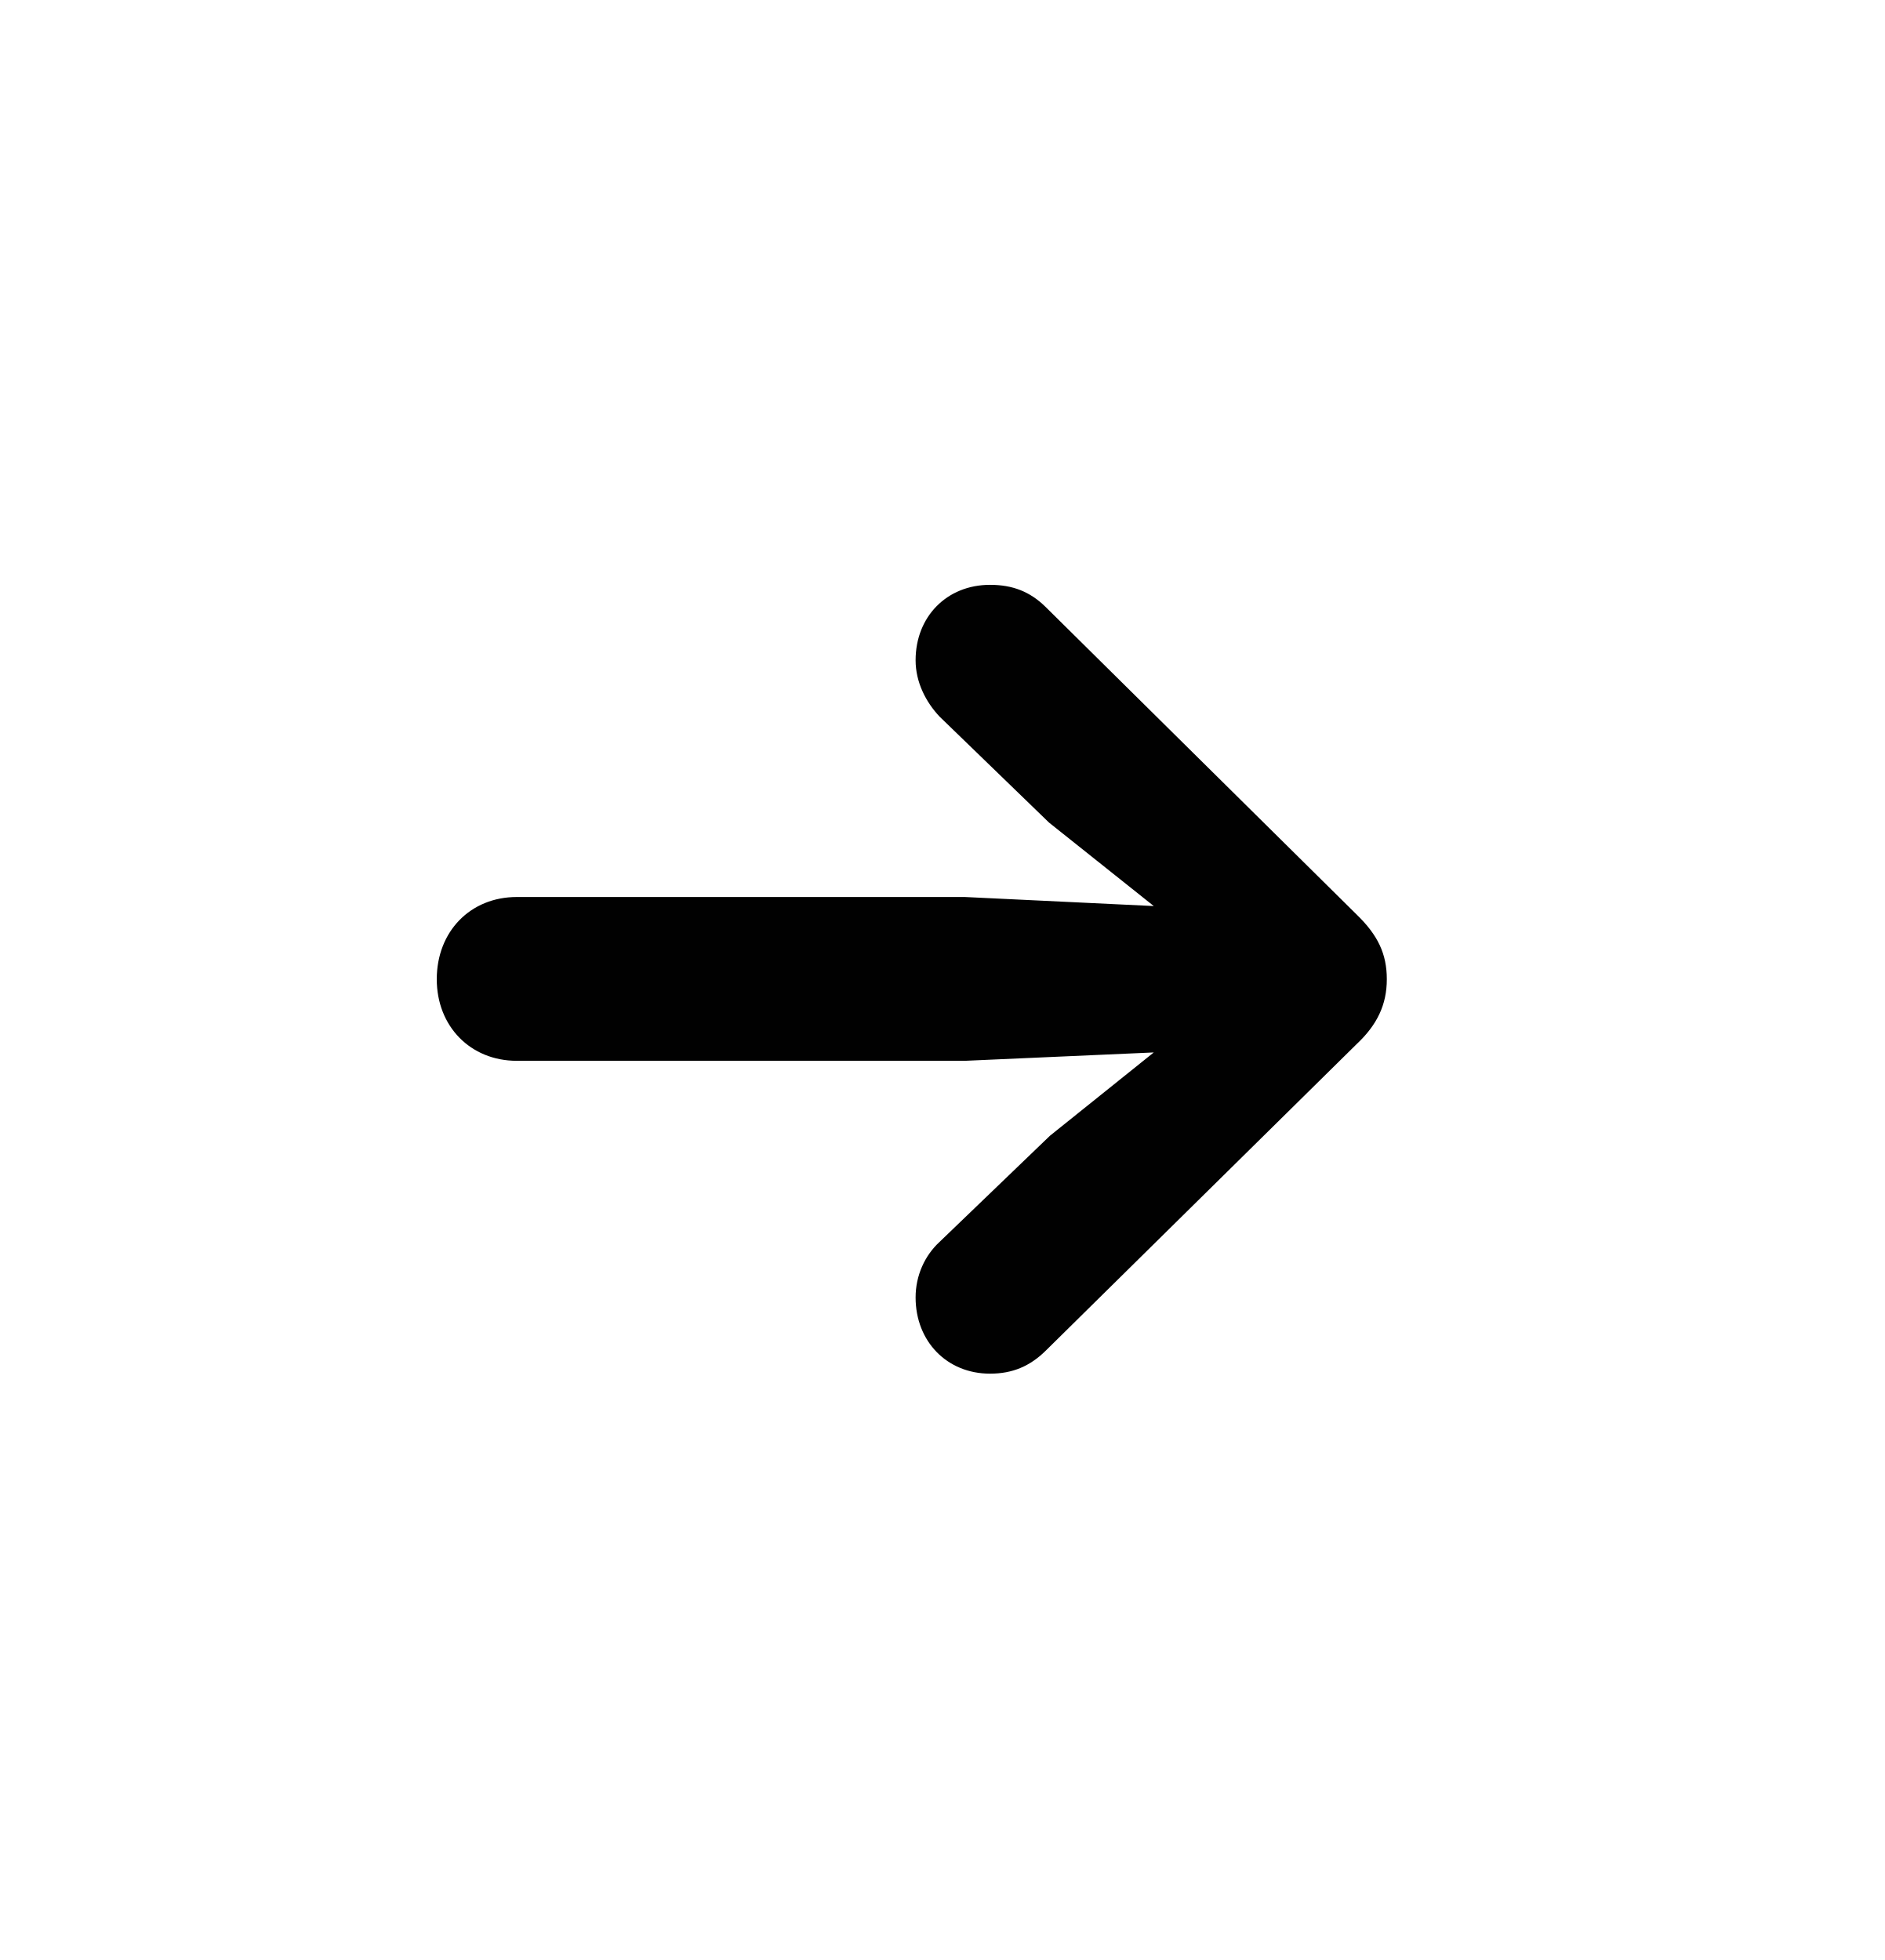
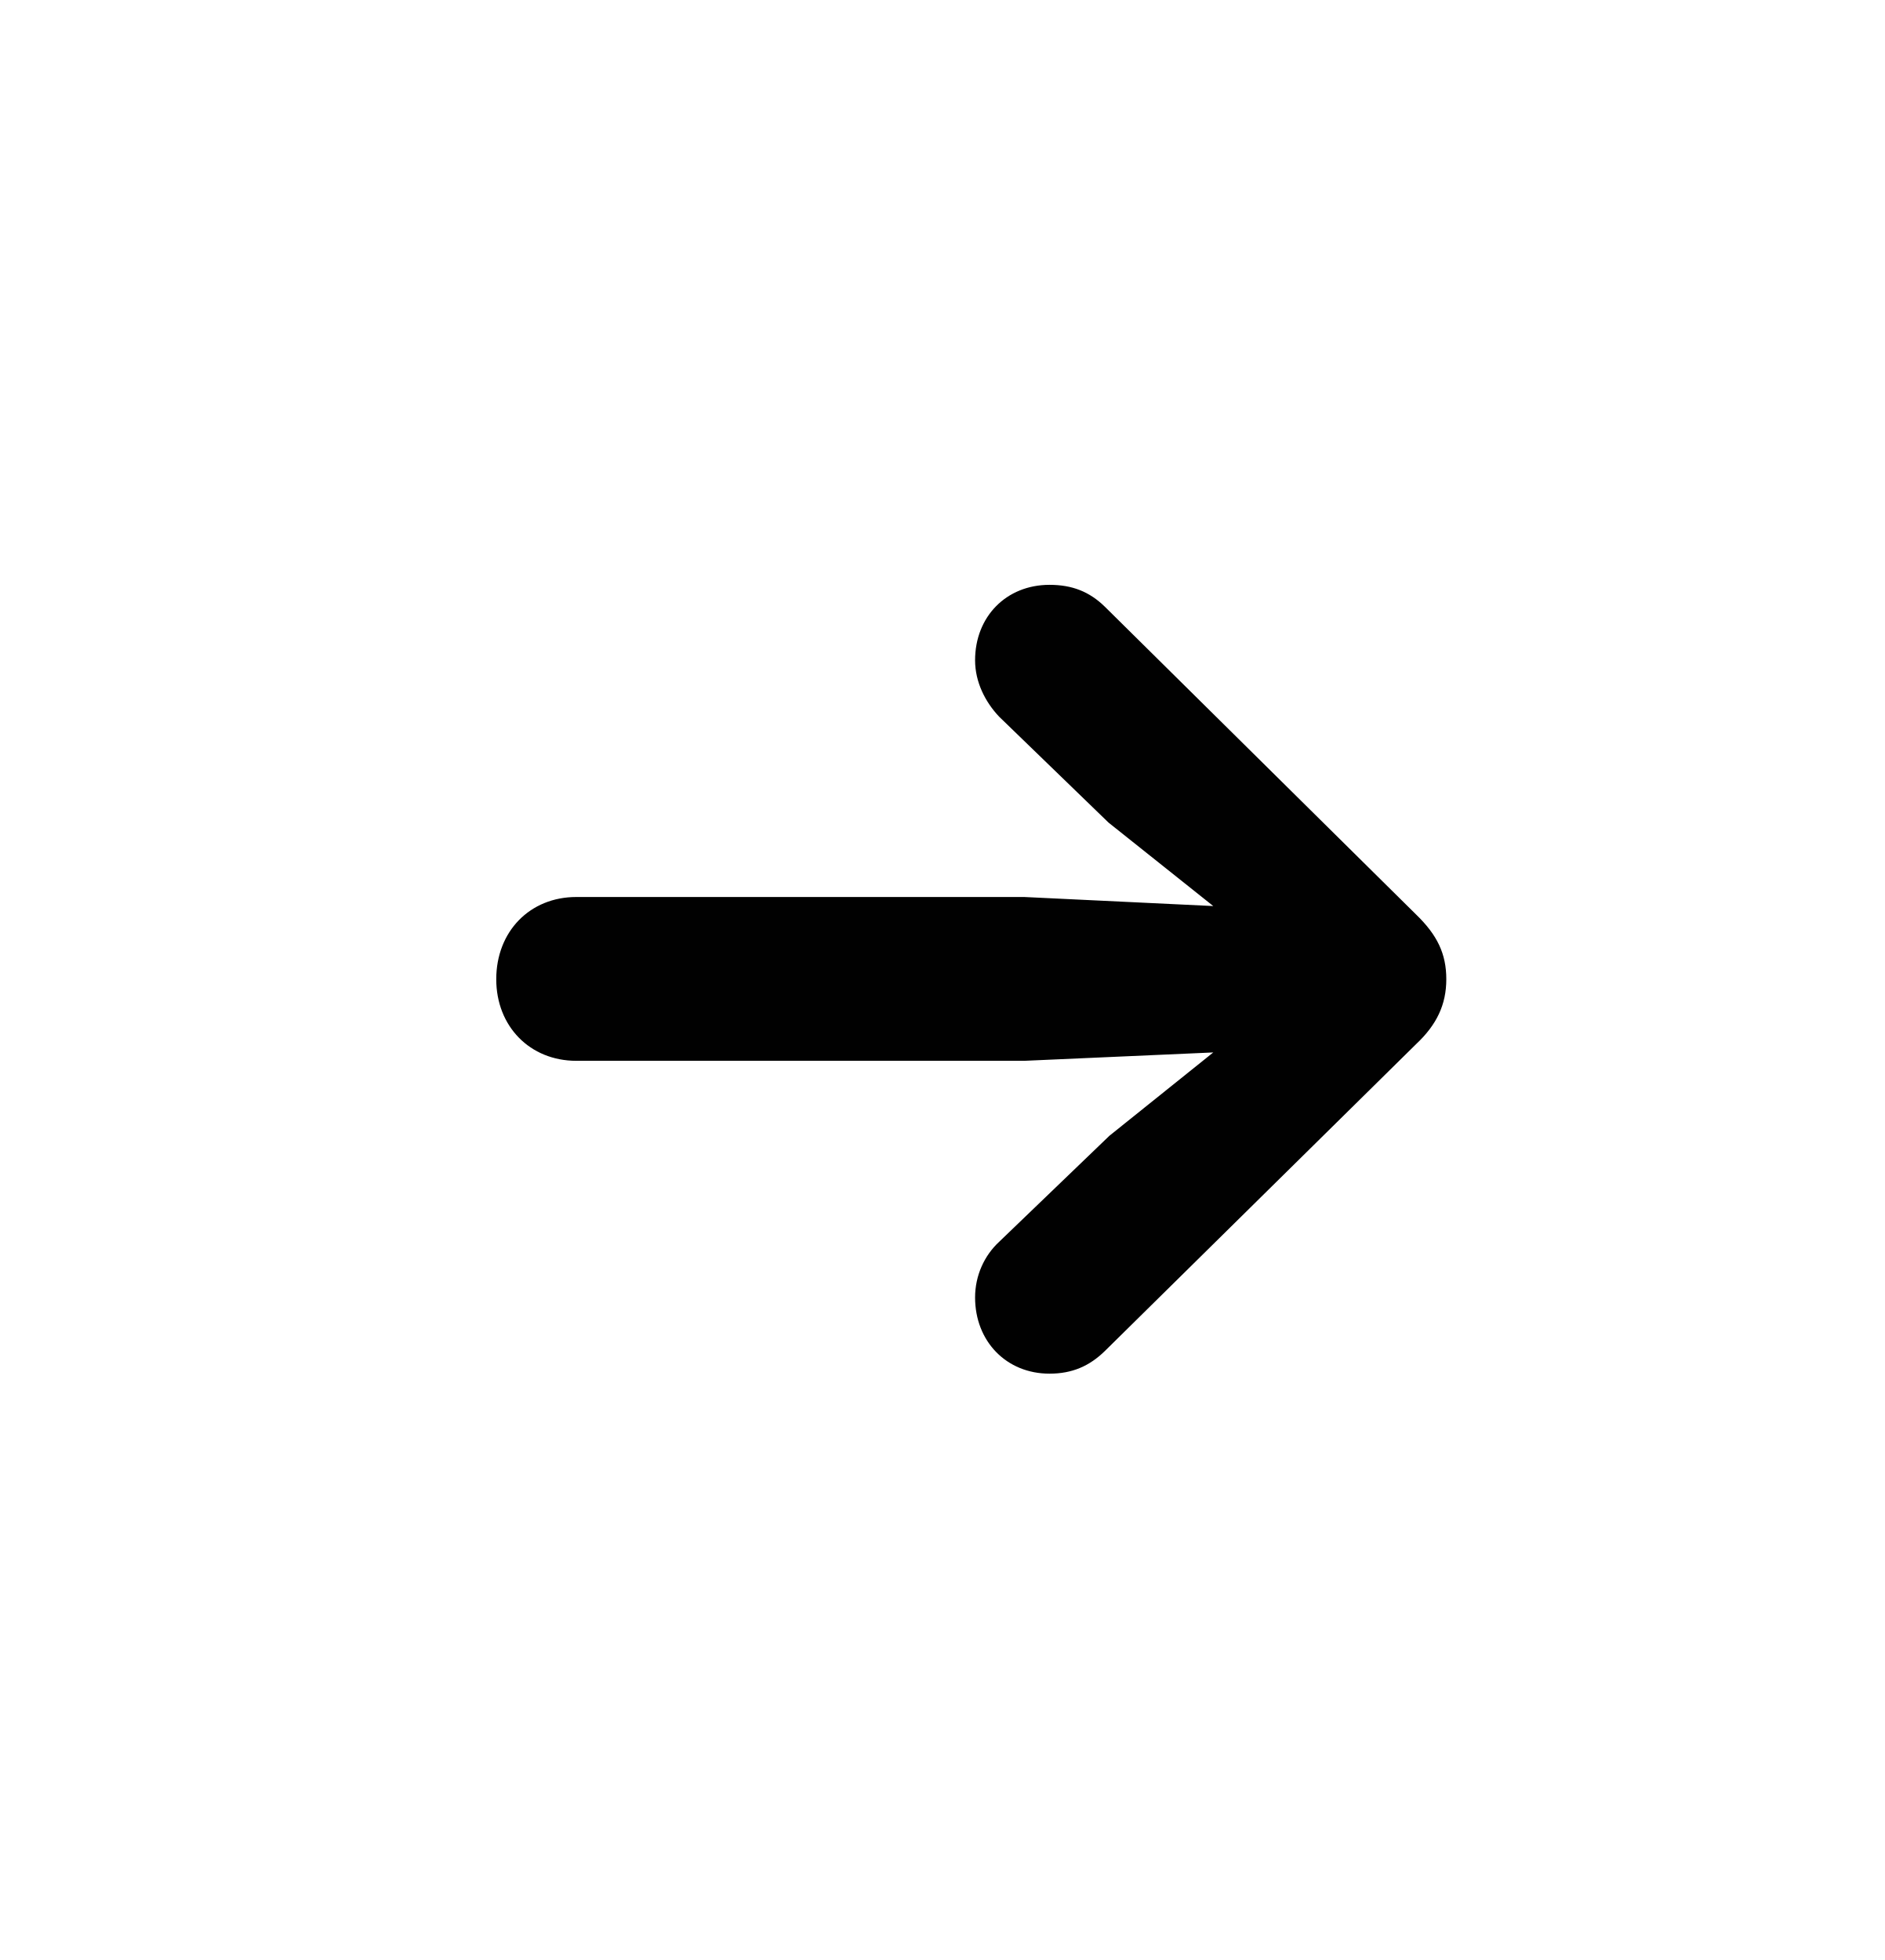
<svg xmlns="http://www.w3.org/2000/svg" width="25" height="26" viewBox="0 0 25 26" fill="none">
-   <path d="M18.394 12.99C18.394 13.327 18.266 13.595 17.993 13.851L13.867 17.92C13.661 18.122 13.431 18.222 13.131 18.222C12.559 18.222 12.144 17.793 12.144 17.211C12.144 16.92 12.266 16.655 12.462 16.474L13.926 15.066L15.303 13.961L12.796 14.072H6.855C6.239 14.072 5.793 13.614 5.793 12.99C5.793 12.356 6.239 11.899 6.855 11.899H12.796L15.303 12.019L13.914 10.912L12.462 9.506C12.28 9.313 12.144 9.049 12.144 8.759C12.144 8.179 12.559 7.758 13.131 7.758C13.431 7.758 13.661 7.848 13.867 8.05L17.993 12.131C18.275 12.404 18.394 12.653 18.394 12.99Z" fill="#010101" />
+   <path d="M19.183 12.99C19.183 13.327 19.055 13.595 18.782 13.851L14.656 17.92C14.45 18.122 14.22 18.222 13.92 18.222C13.348 18.222 12.933 17.793 12.933 17.211C12.933 16.92 13.056 16.655 13.251 16.474L14.715 15.066L16.092 13.961L13.585 14.072H7.644C7.028 14.072 6.582 13.614 6.582 12.99C6.582 12.356 7.028 11.899 7.644 11.899H13.585L16.092 12.019L14.703 10.912L13.251 9.506C13.069 9.313 12.933 9.049 12.933 8.759C12.933 8.179 13.348 7.758 13.92 7.758C14.22 7.758 14.45 7.848 14.656 8.05L18.782 12.131C19.064 12.404 19.183 12.653 19.183 12.99Z" fill="#010101" />
</svg>
